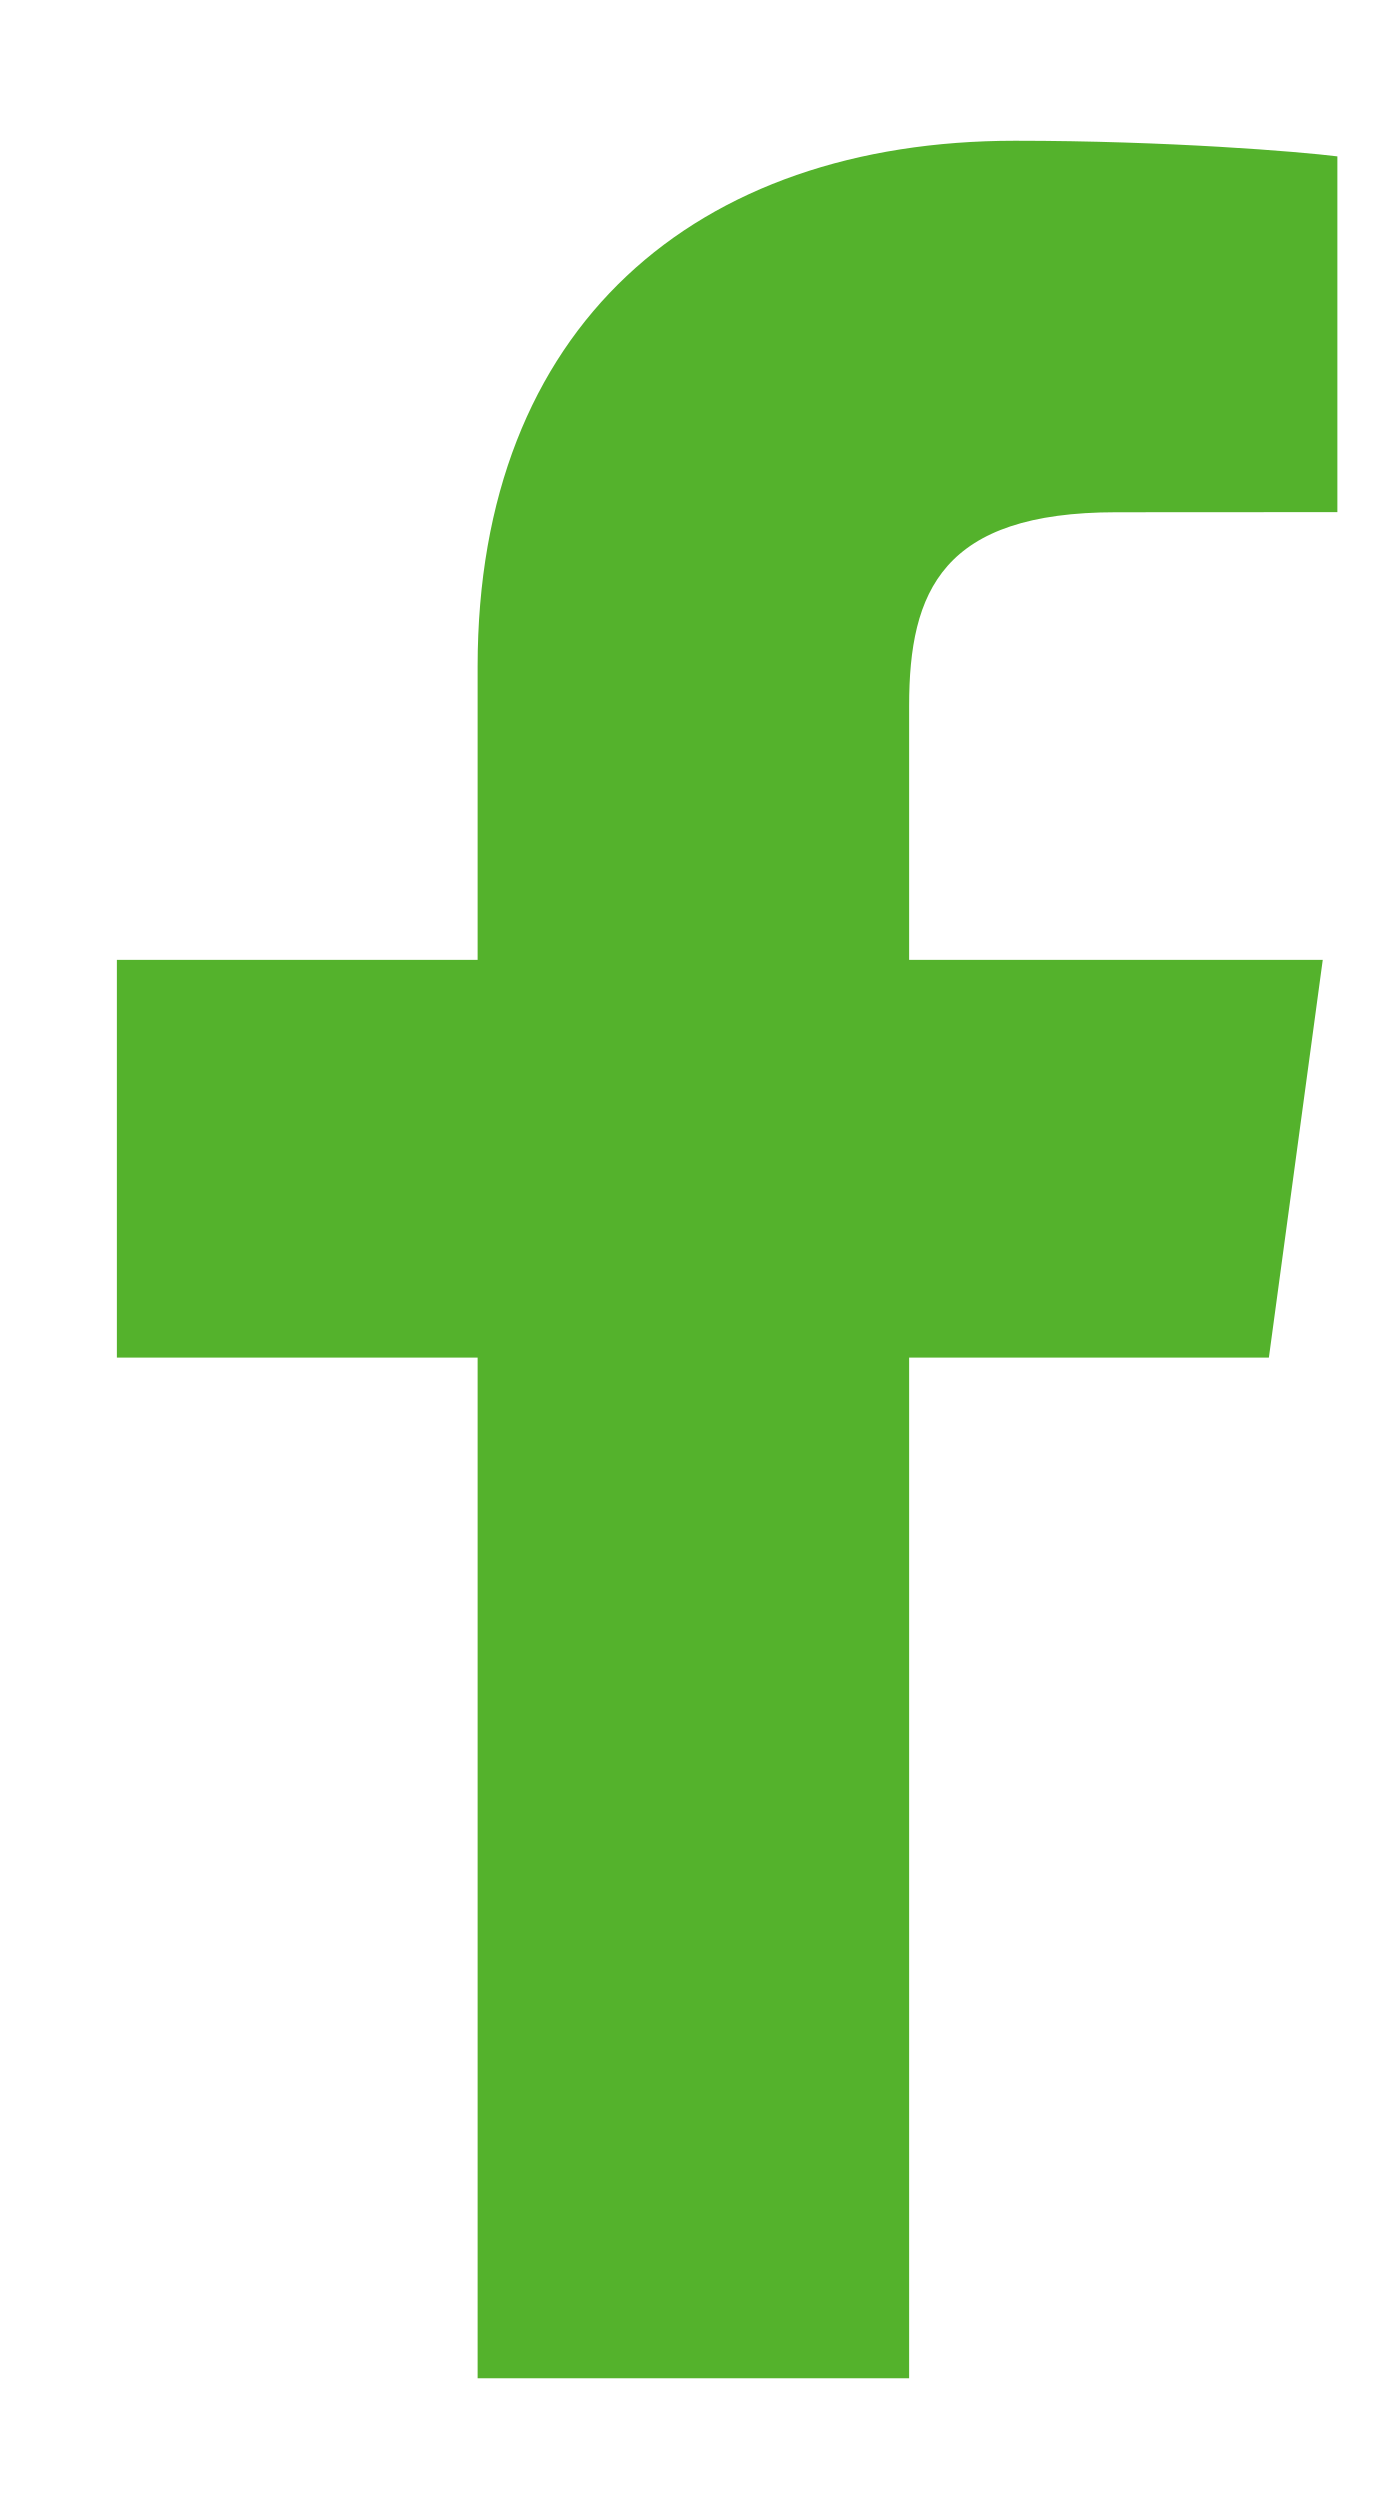
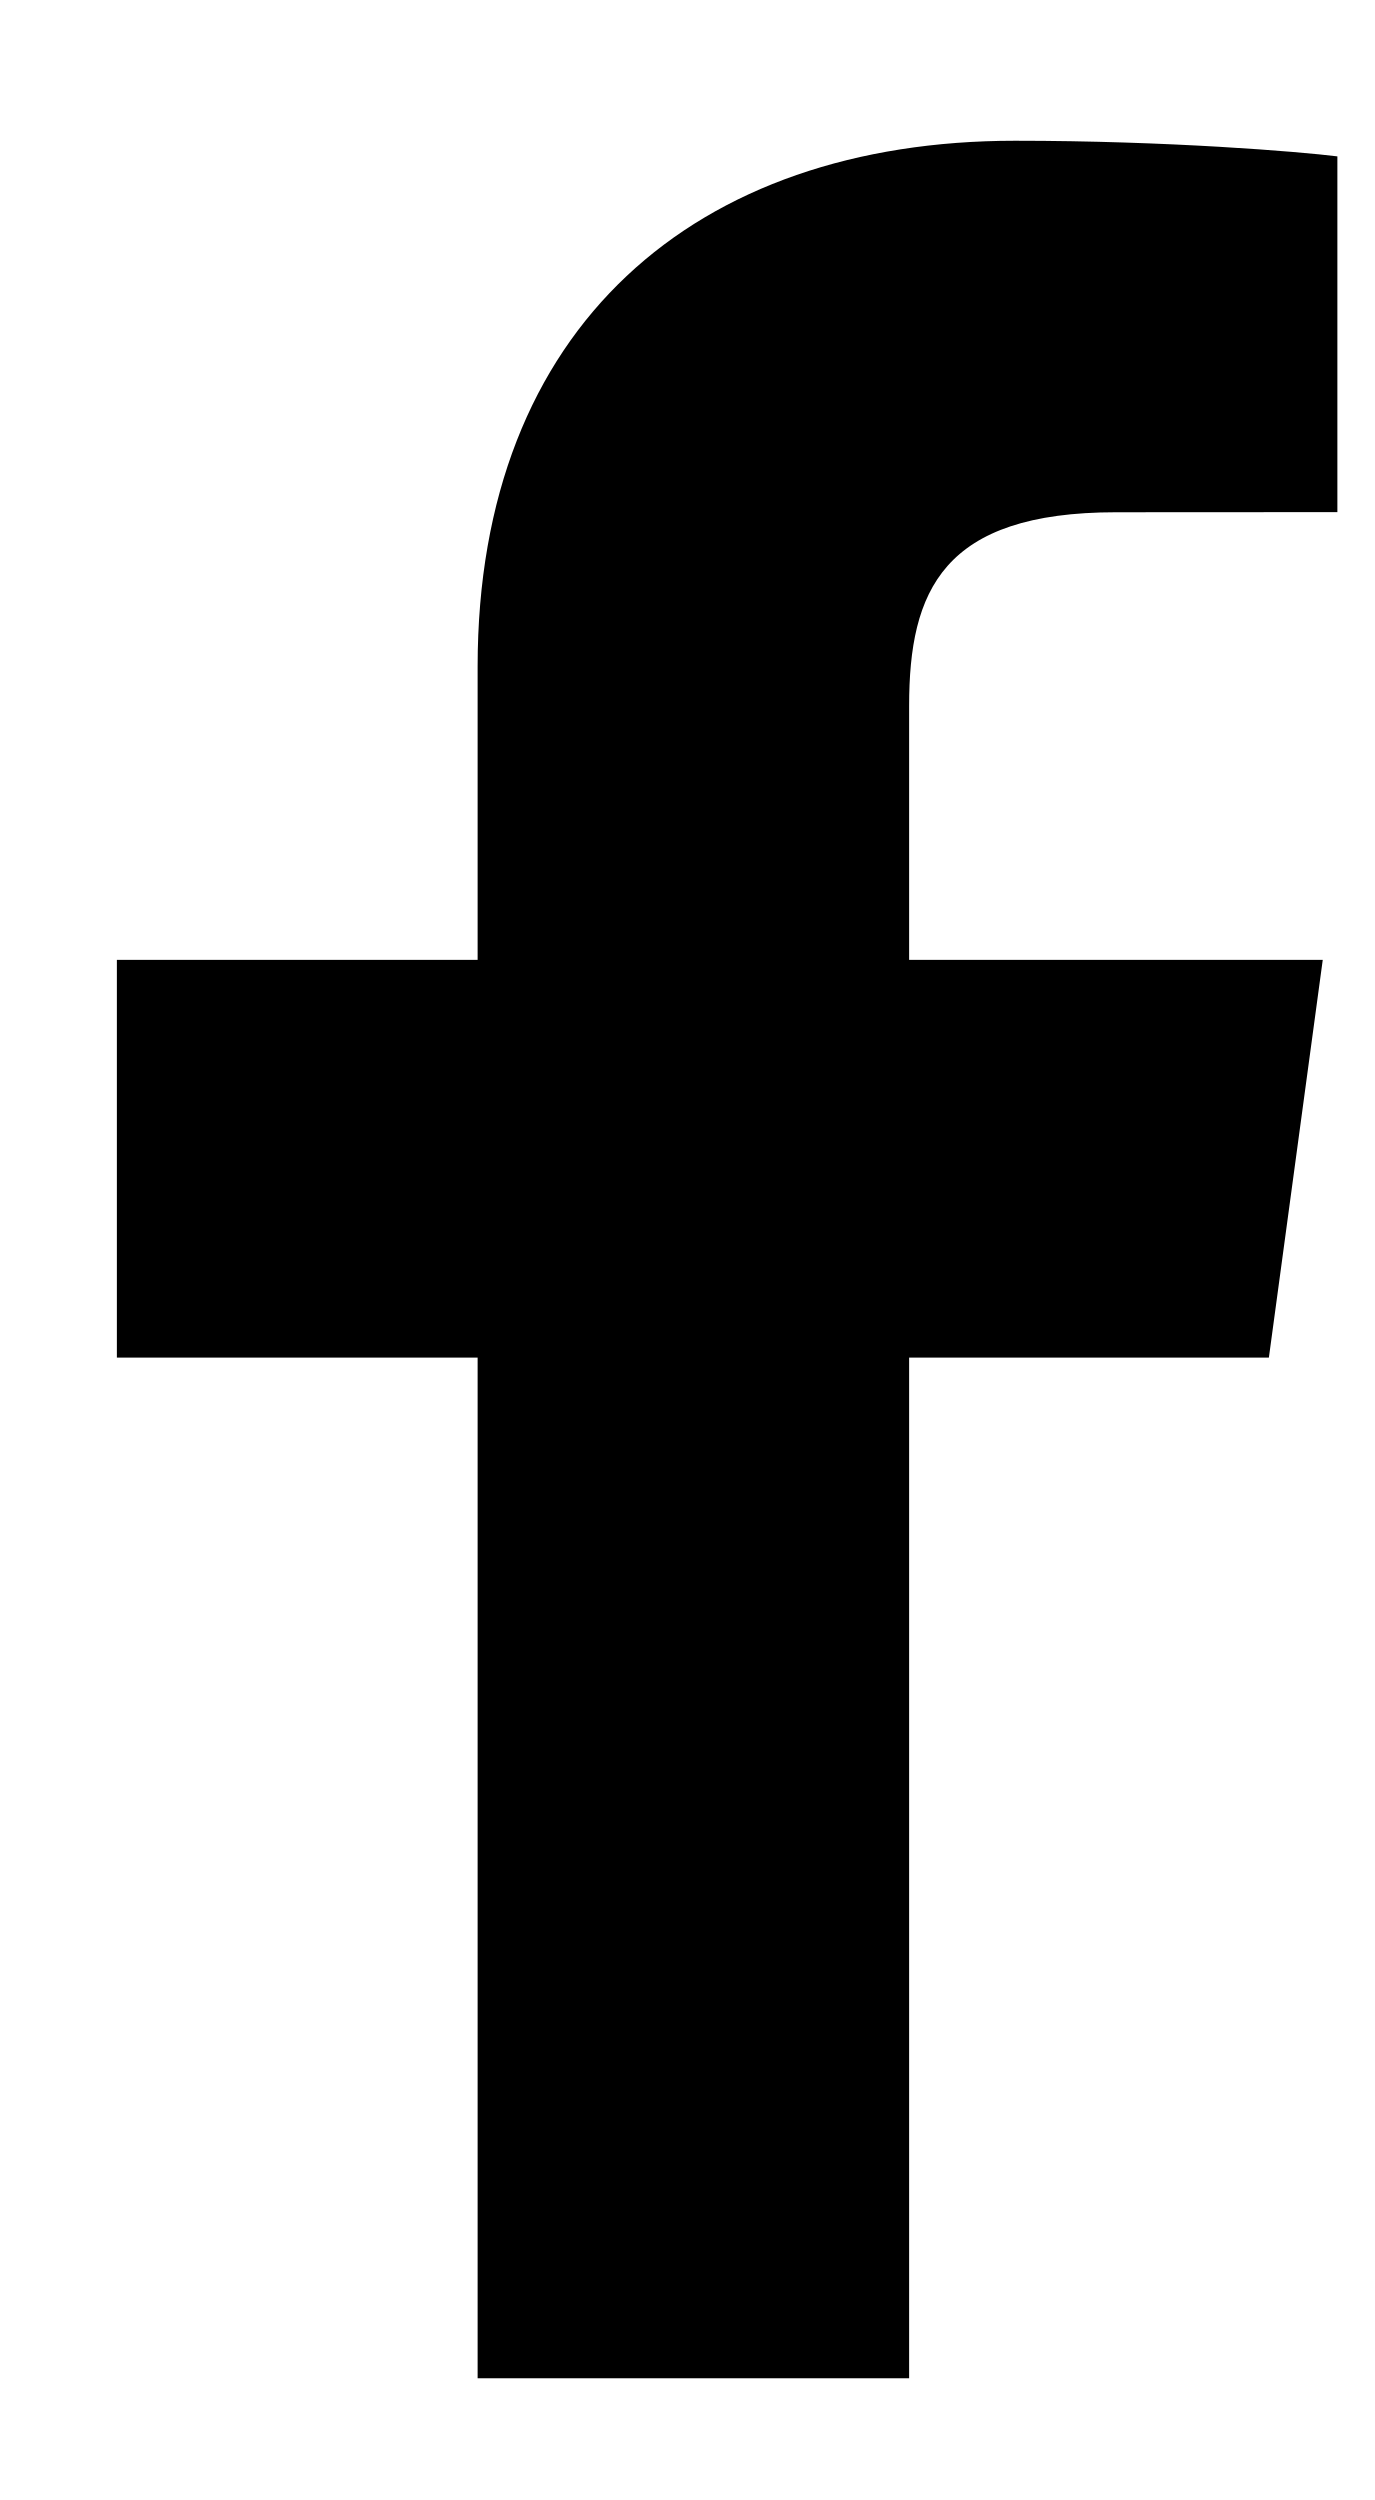
<svg xmlns="http://www.w3.org/2000/svg" width="11" height="20" viewBox="0 0 11 20" fill="none">
-   <path d="M7.273 19.026V10.861H10.151L10.582 7.679H7.273V5.647C7.273 4.726 7.541 4.098 8.929 4.098L10.699 4.097V1.251C10.393 1.213 9.342 1.126 8.12 1.126C5.568 1.126 3.821 2.609 3.821 5.332V7.679H0.935V10.861H3.821V19.026H7.273V19.026Z" fill="#54B22C" />
+   <path d="M7.273 19.026V10.861H10.151L10.582 7.679H7.273V5.647C7.273 4.726 7.541 4.098 8.929 4.098L10.699 4.097V1.251C10.393 1.213 9.342 1.126 8.12 1.126C5.568 1.126 3.821 2.609 3.821 5.332V7.679H0.935V10.861H3.821V19.026H7.273V19.026Z" fill="currentColor" />
</svg>
